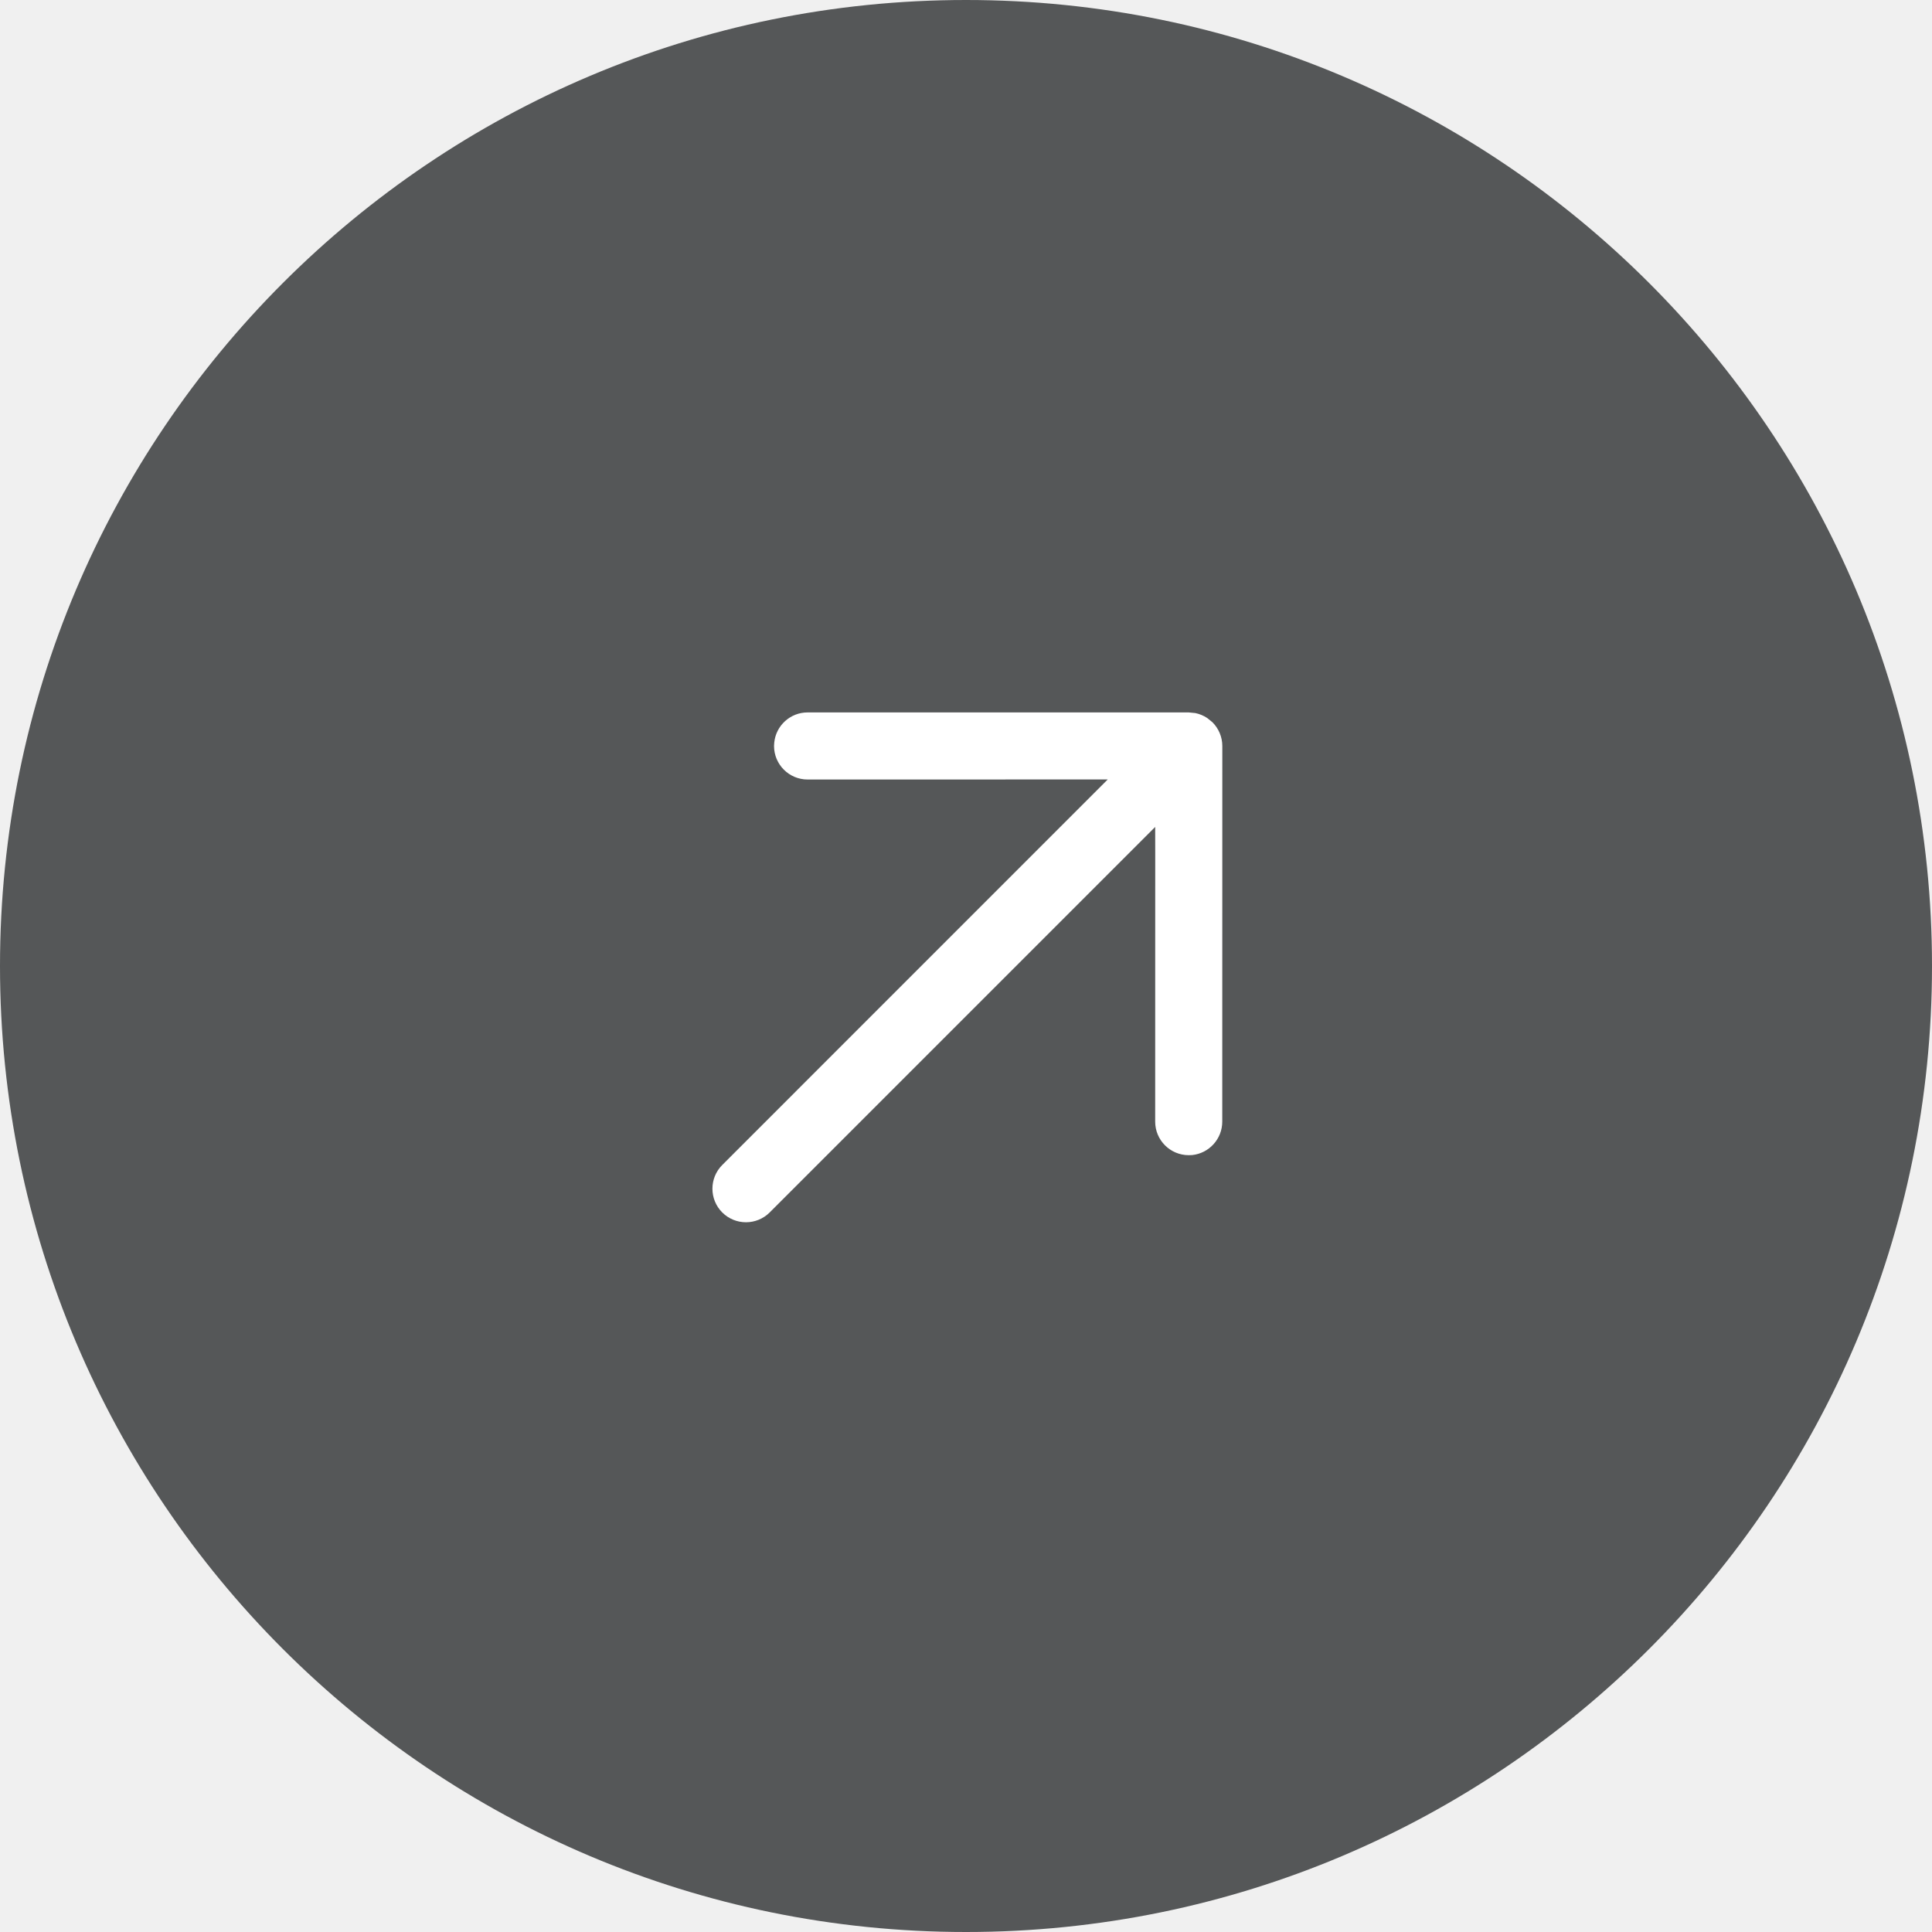
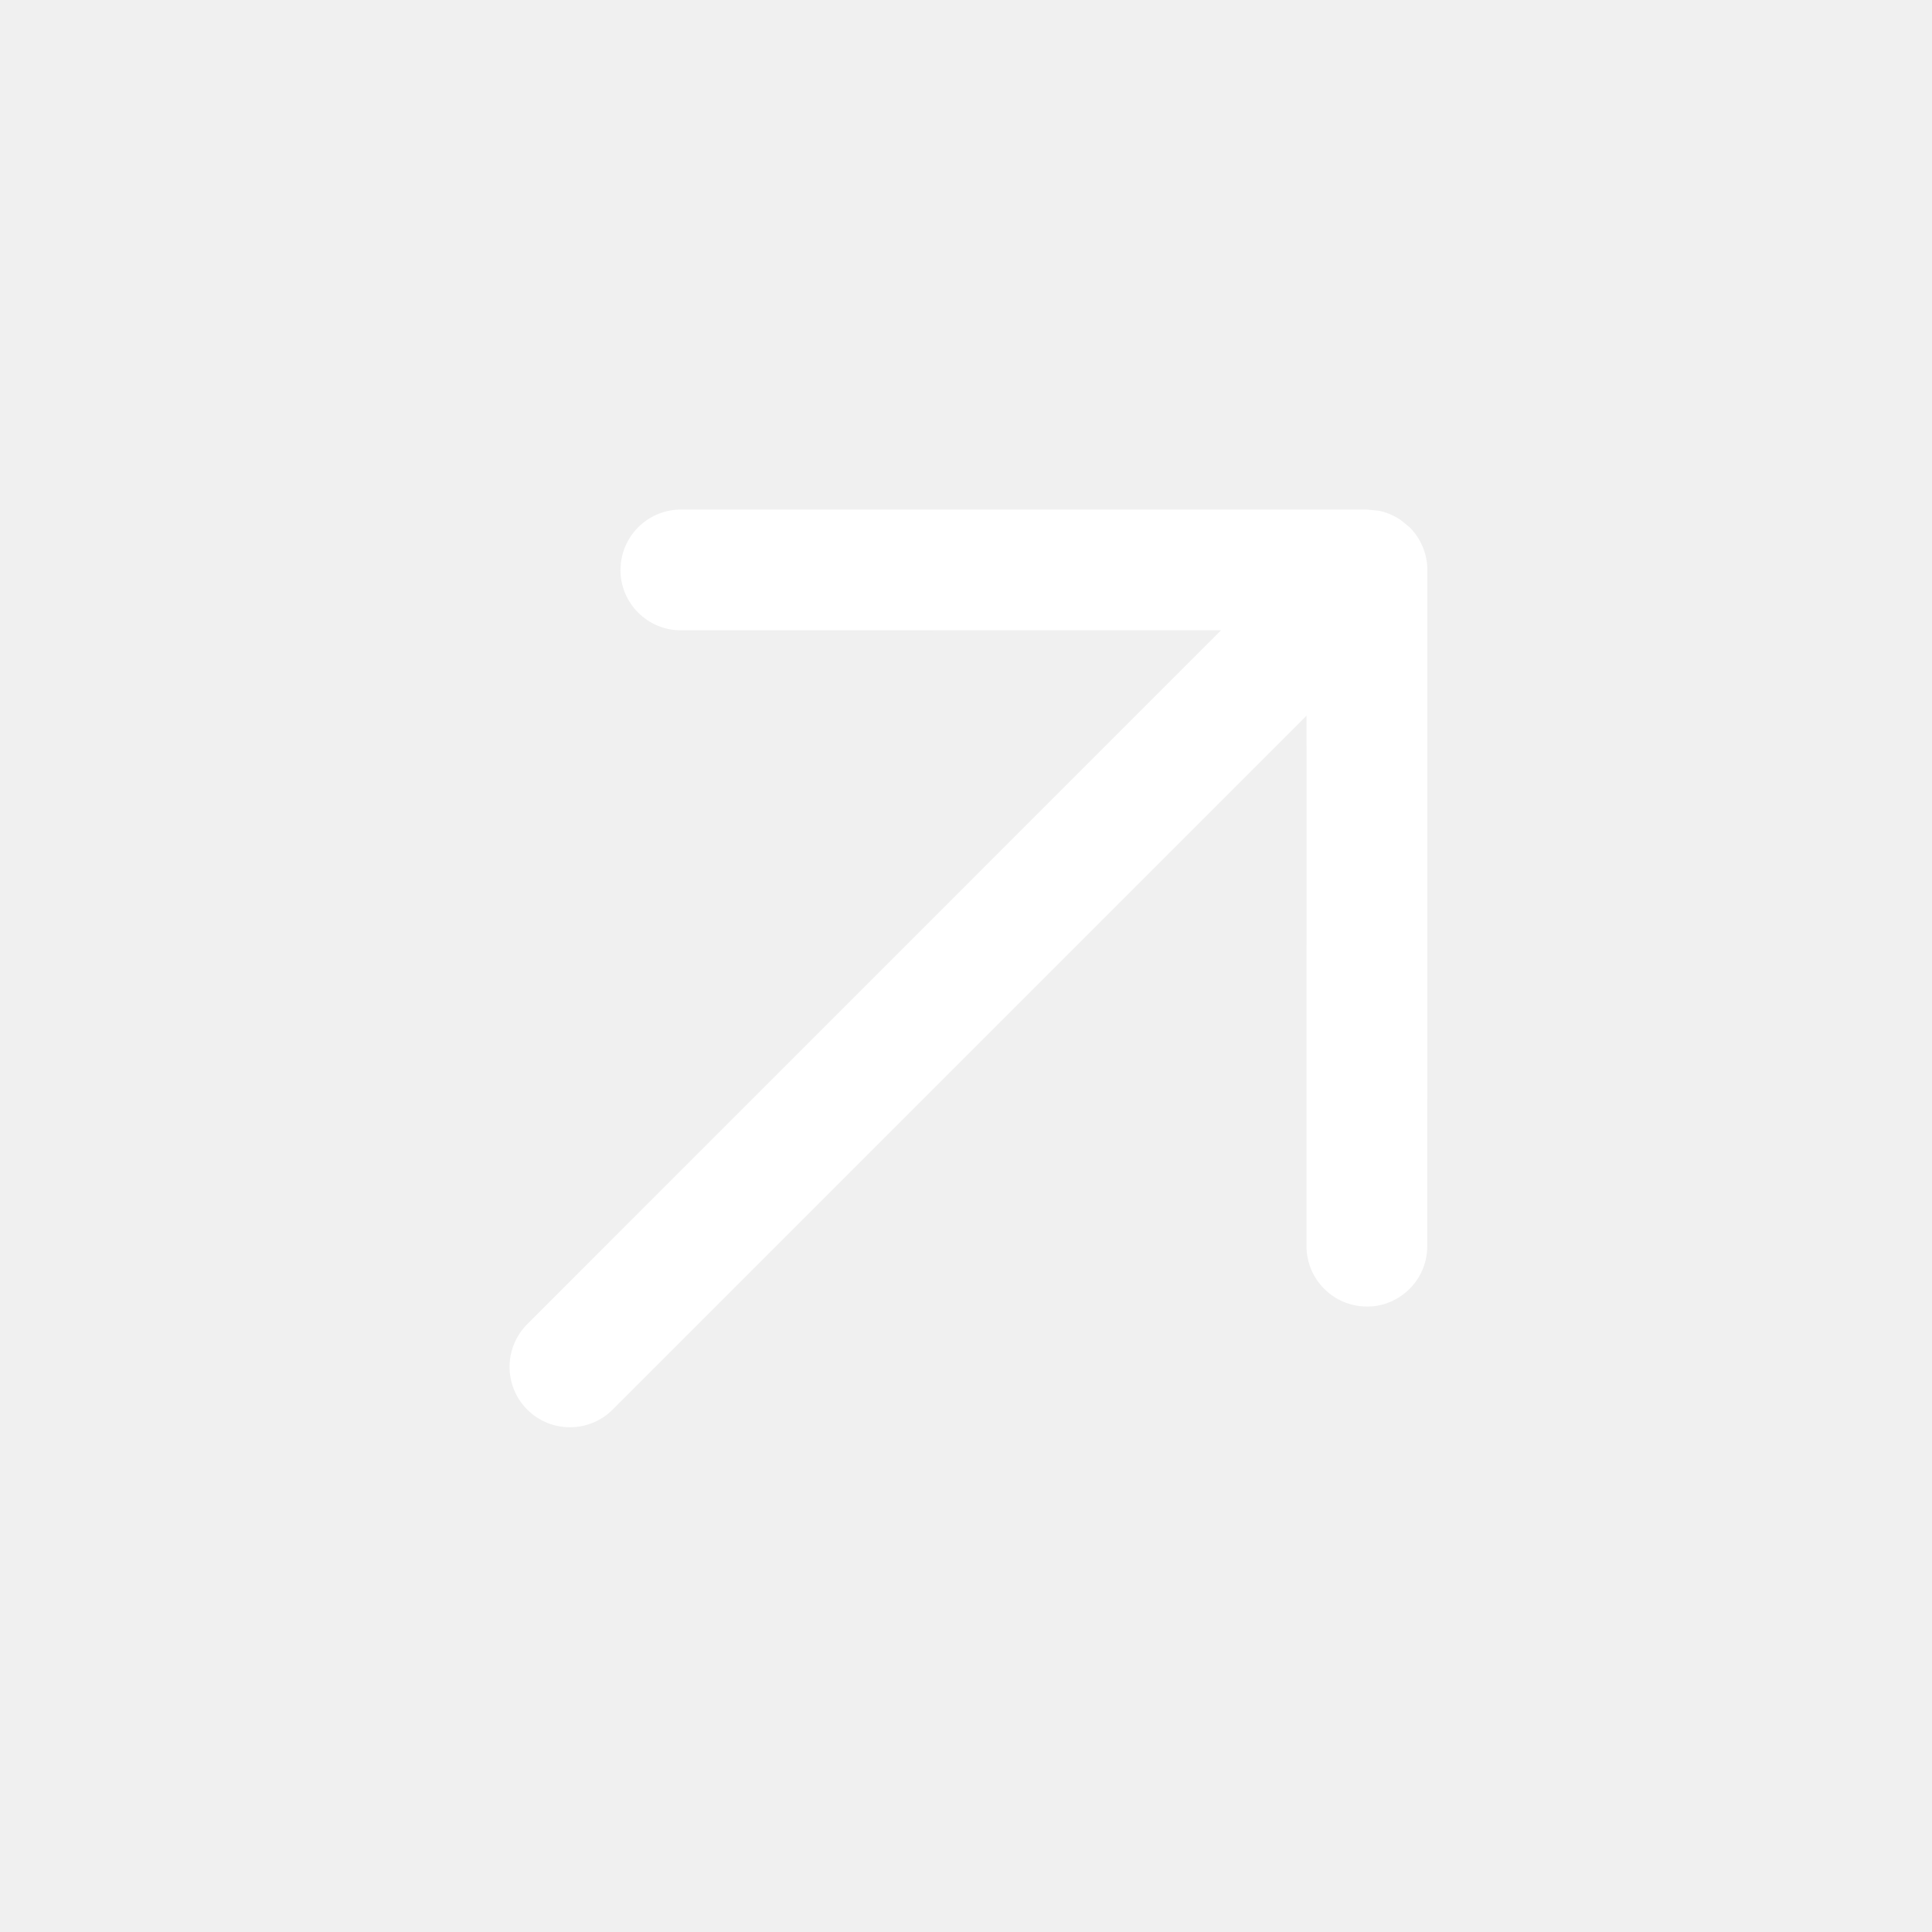
- <svg xmlns="http://www.w3.org/2000/svg" width="36" height="36" viewBox="0 0 36 36" fill="none">
-   <path d="M0 18C0 8.059 8.059 0 18 0C27.941 0 36 8.059 36 18C36 27.941 27.941 36 18 36C8.059 36 0 27.941 0 18Z" fill="#555758" />
-   <g clip-path="url(#clip0_6267_4628)">
-     <path d="M22.15 13.275L22.273 13.287C22.352 13.303 22.428 13.335 22.496 13.38L22.592 13.458C22.709 13.575 22.776 13.735 22.776 13.9L22.775 20.9C22.775 21.224 22.528 21.491 22.213 21.523L22.15 21.525C21.805 21.525 21.525 21.245 21.525 20.9L21.526 15.912L21.525 15.409L14.342 22.592C14.098 22.836 13.702 22.836 13.458 22.592C13.214 22.348 13.214 21.952 13.458 21.708L20.641 14.524L15.048 14.525C14.703 14.525 14.423 14.245 14.423 13.9L14.427 13.836C14.459 13.521 14.725 13.275 15.048 13.275H22.15Z" fill="white" />
+ <svg xmlns="http://www.w3.org/2000/svg" width="20" height="20" viewBox="0 0 20 20" fill="none">
+   <g clip-path="url(#clip0_6267_4629)">
+     <path d="M14.15 5.275L14.273 5.287C14.352 5.303 14.428 5.335 14.496 5.38L14.592 5.458C14.709 5.575 14.776 5.735 14.776 5.9L14.775 12.9C14.775 13.224 14.528 13.491 14.213 13.523L14.15 13.525C13.805 13.525 13.525 13.245 13.525 12.9L13.526 7.912L13.525 7.409L6.342 14.592C6.098 14.836 5.702 14.836 5.458 14.592C5.214 14.348 5.214 13.952 5.458 13.708L12.641 6.524L7.048 6.525C6.703 6.525 6.423 6.245 6.423 5.9L6.427 5.836C6.459 5.521 6.725 5.275 7.048 5.275H14.15Z" fill="white" />
  </g>
  <defs>
-     <clipPath id="clip0_6267_4628">
-       <rect width="20" height="20" fill="white" transform="translate(8 8)" />
+     <clipPath id="clip0_6267_4629">
+       <rect width="20" height="20" fill="white" />
    </clipPath>
  </defs>
</svg>
